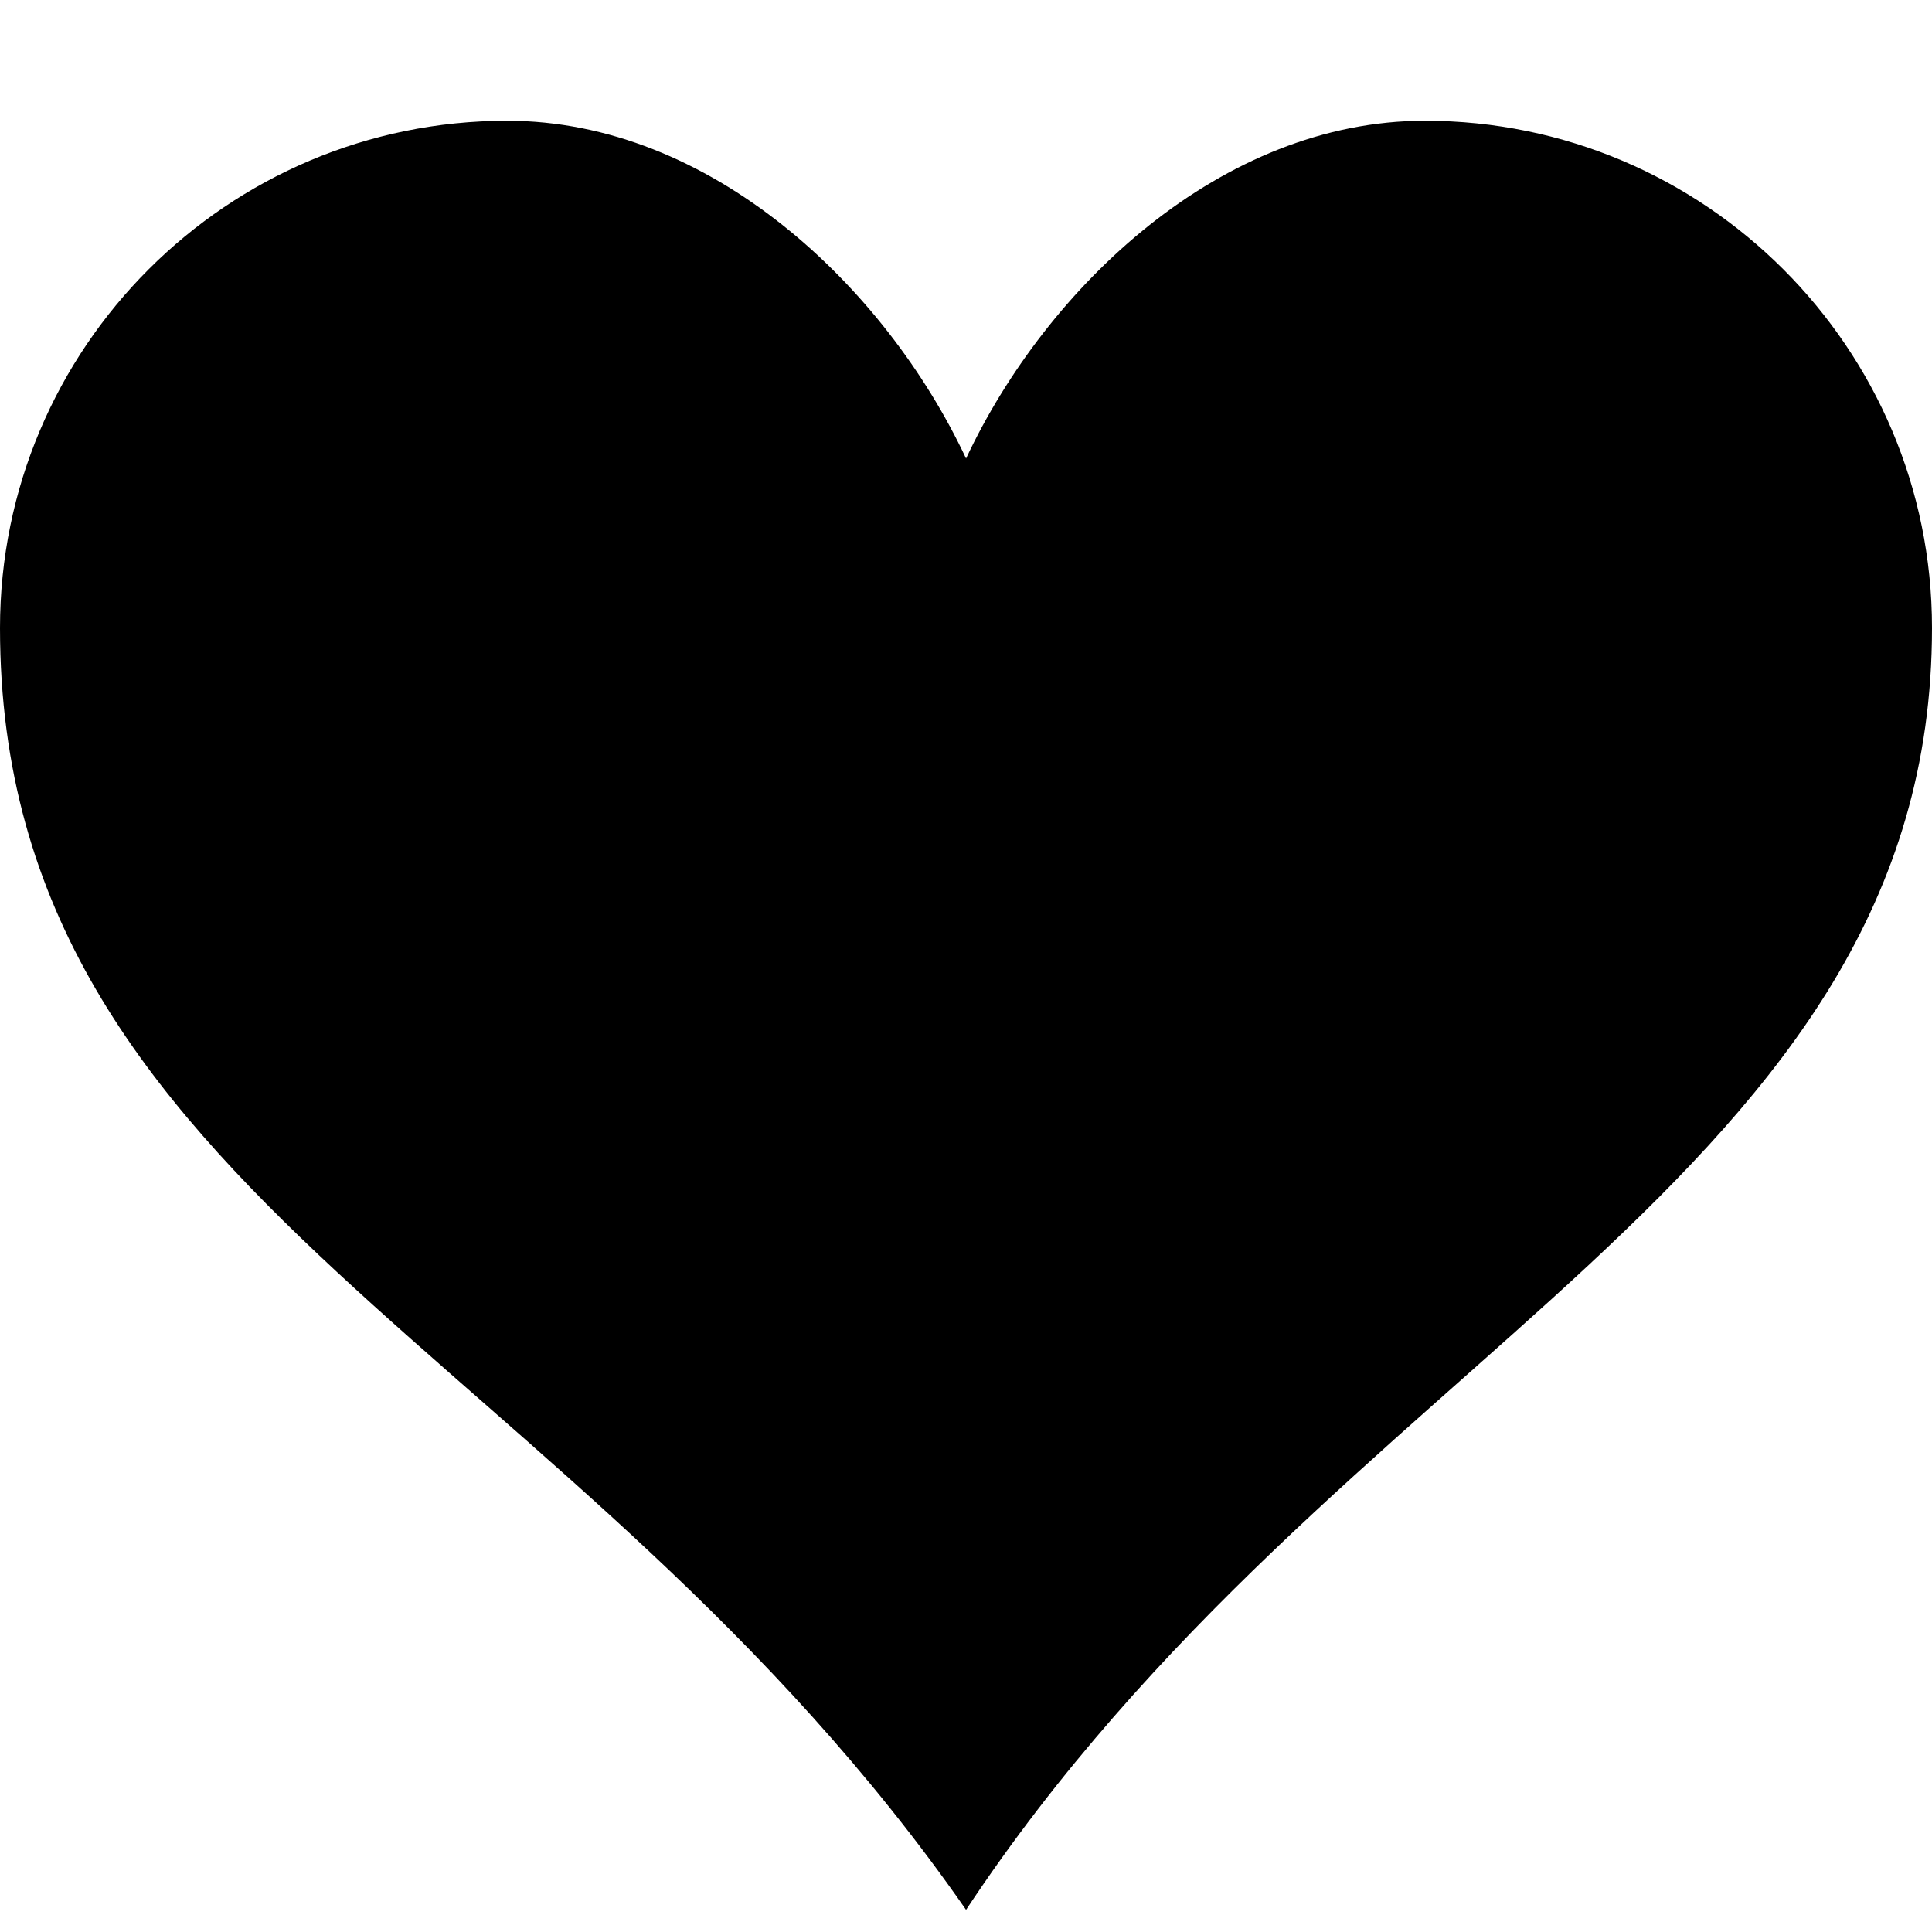
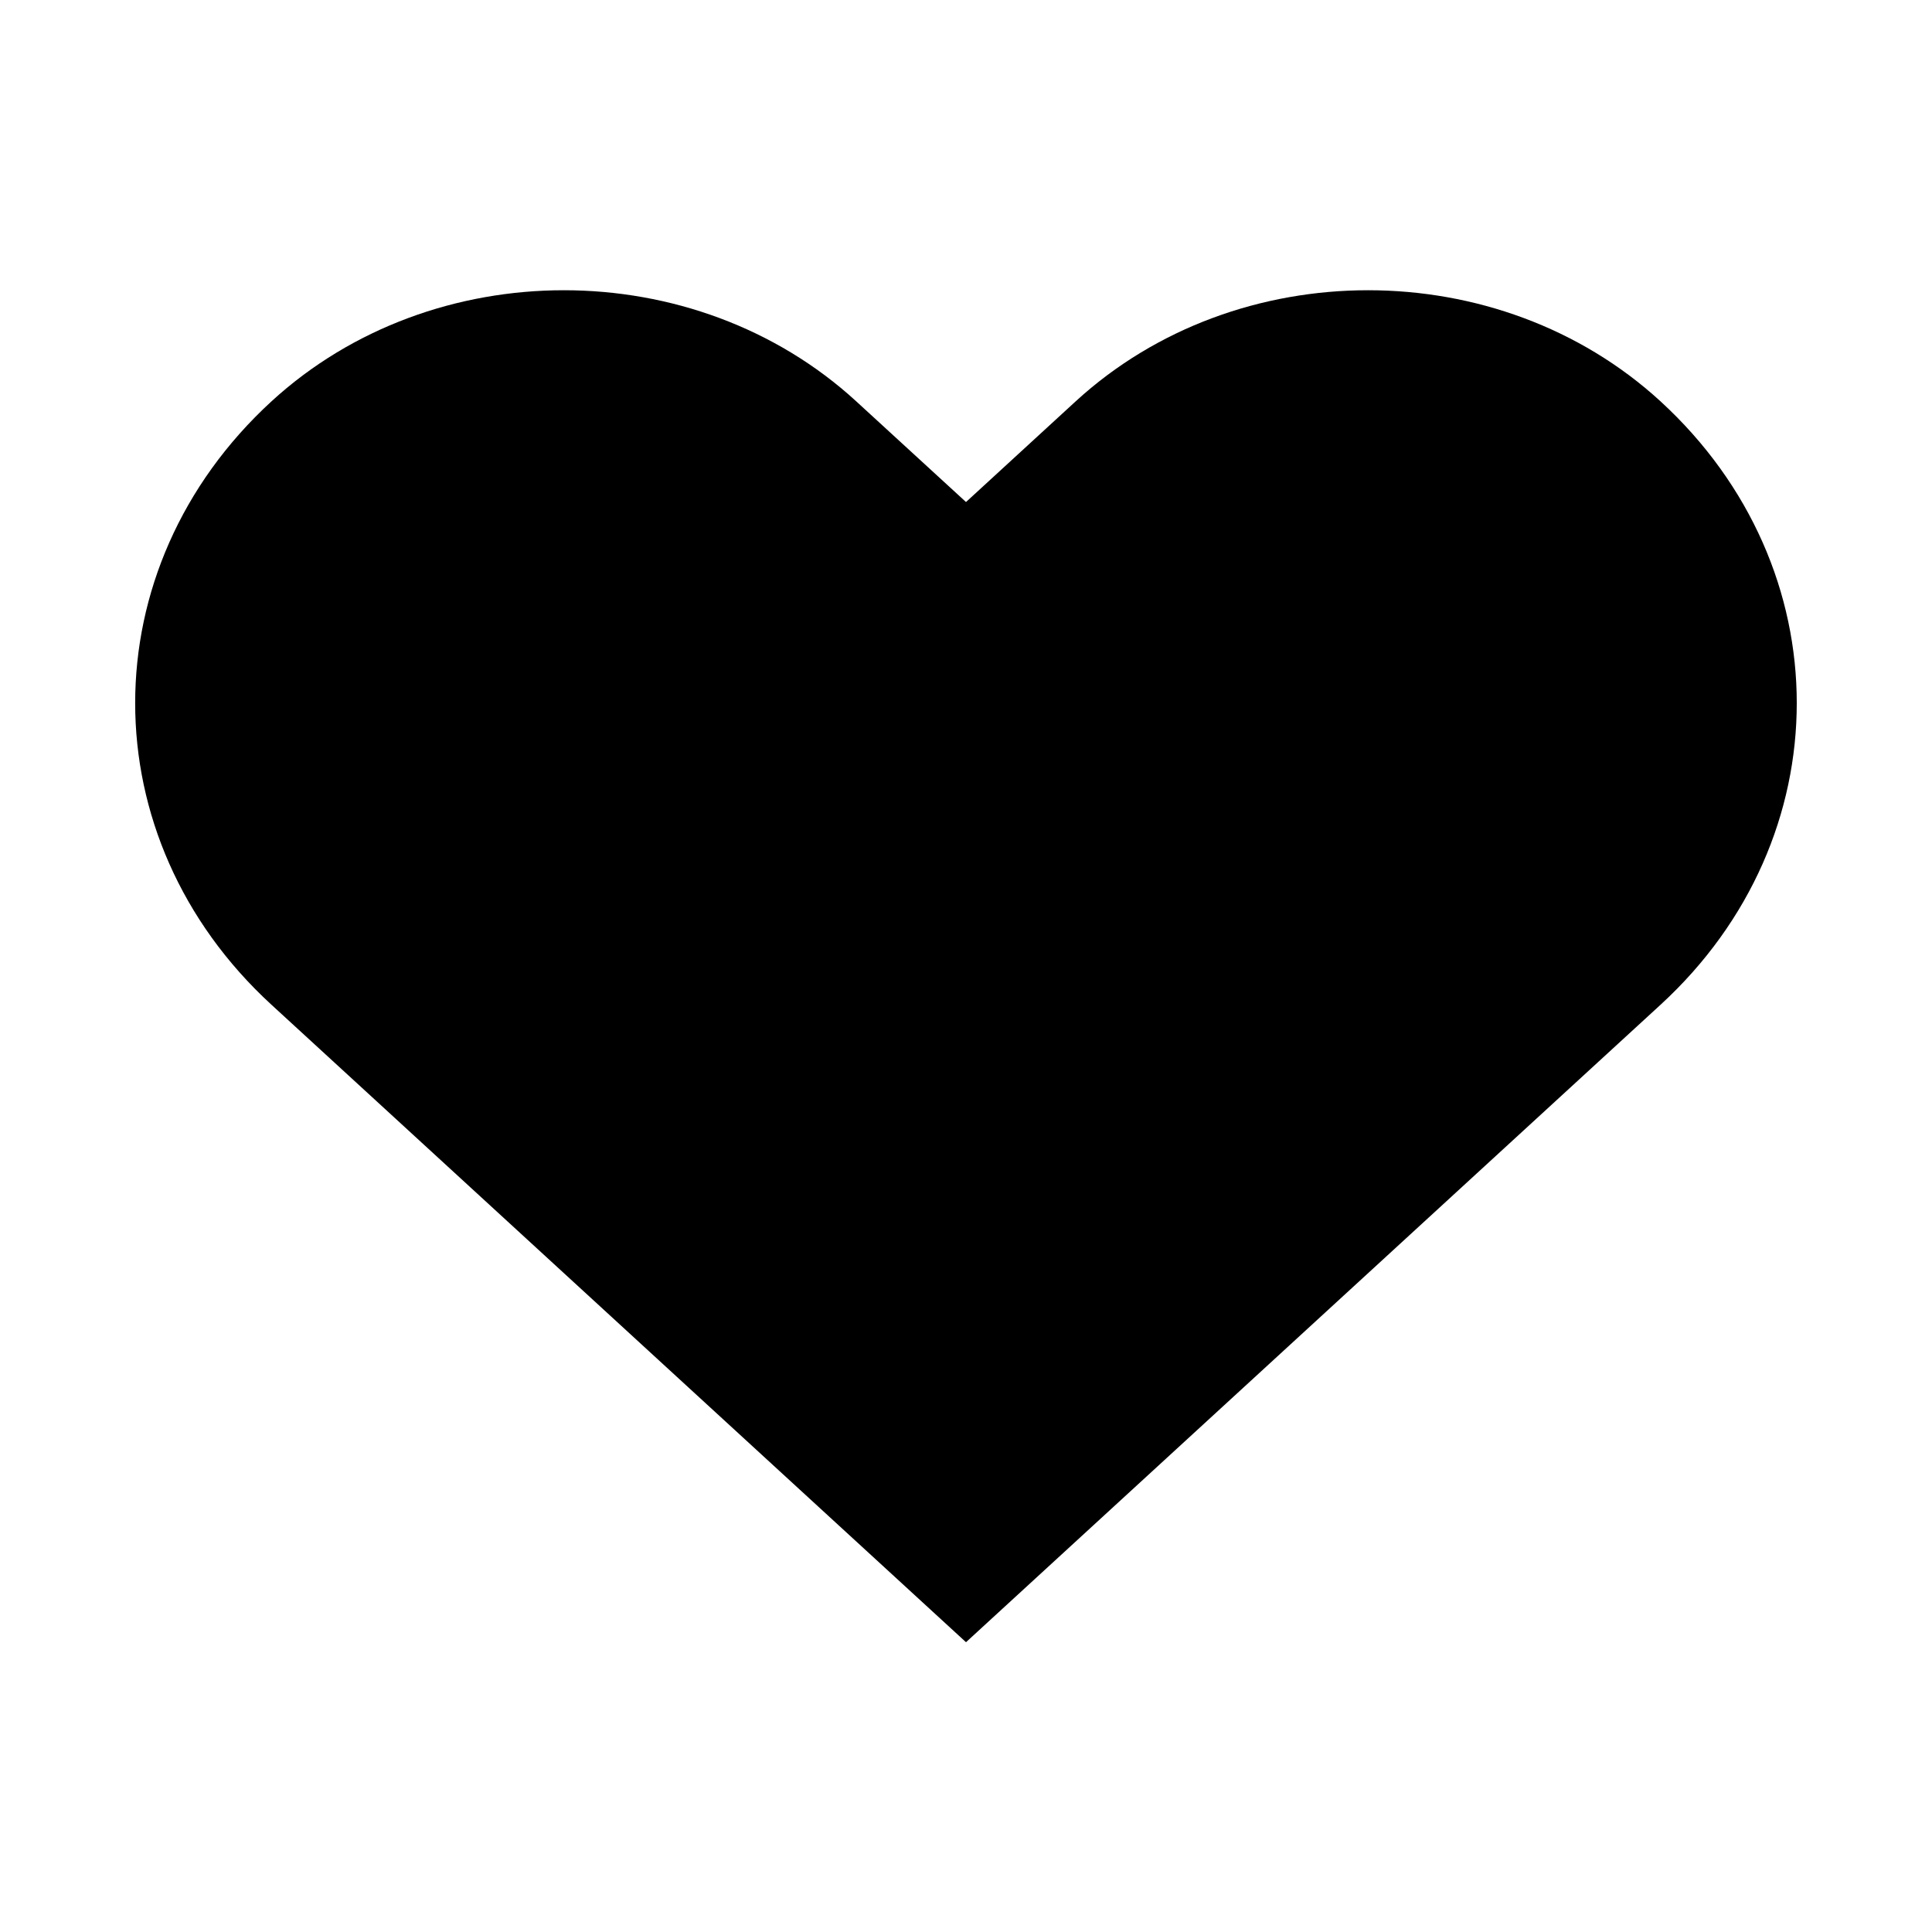
- <svg xmlns="http://www.w3.org/2000/svg" version="1.1" width="32" height="32" viewBox="0 0 32 32">
-   <path d="M23.6 2c-3.363 0-6.258 2.736-7.599 5.594-1.342-2.858-4.237-5.594-7.601-5.594-4.637 0-8.4 3.764-8.4 8.401 0 9.433 9.516 11.906 16.001 21.232 6.13-9.268 15.999-12.1 15.999-21.232 0-4.637-3.763-8.401-8.4-8.401z" />
+ <svg xmlns="http://www.w3.org/2000/svg" version="1.1" width="20" height="20" viewBox="0 0 20 20">
+   <path d="M17.19 4.155c-1.672-1.534-4.383-1.534-6.055 0l-1.135 1.042-1.136-1.042c-1.672-1.534-4.382-1.534-6.054 0-1.881 1.727-1.881 4.52 0 6.246l7.19 6.599 7.19-6.599c1.88-1.726 1.88-4.52 0-6.246z" />
</svg>
